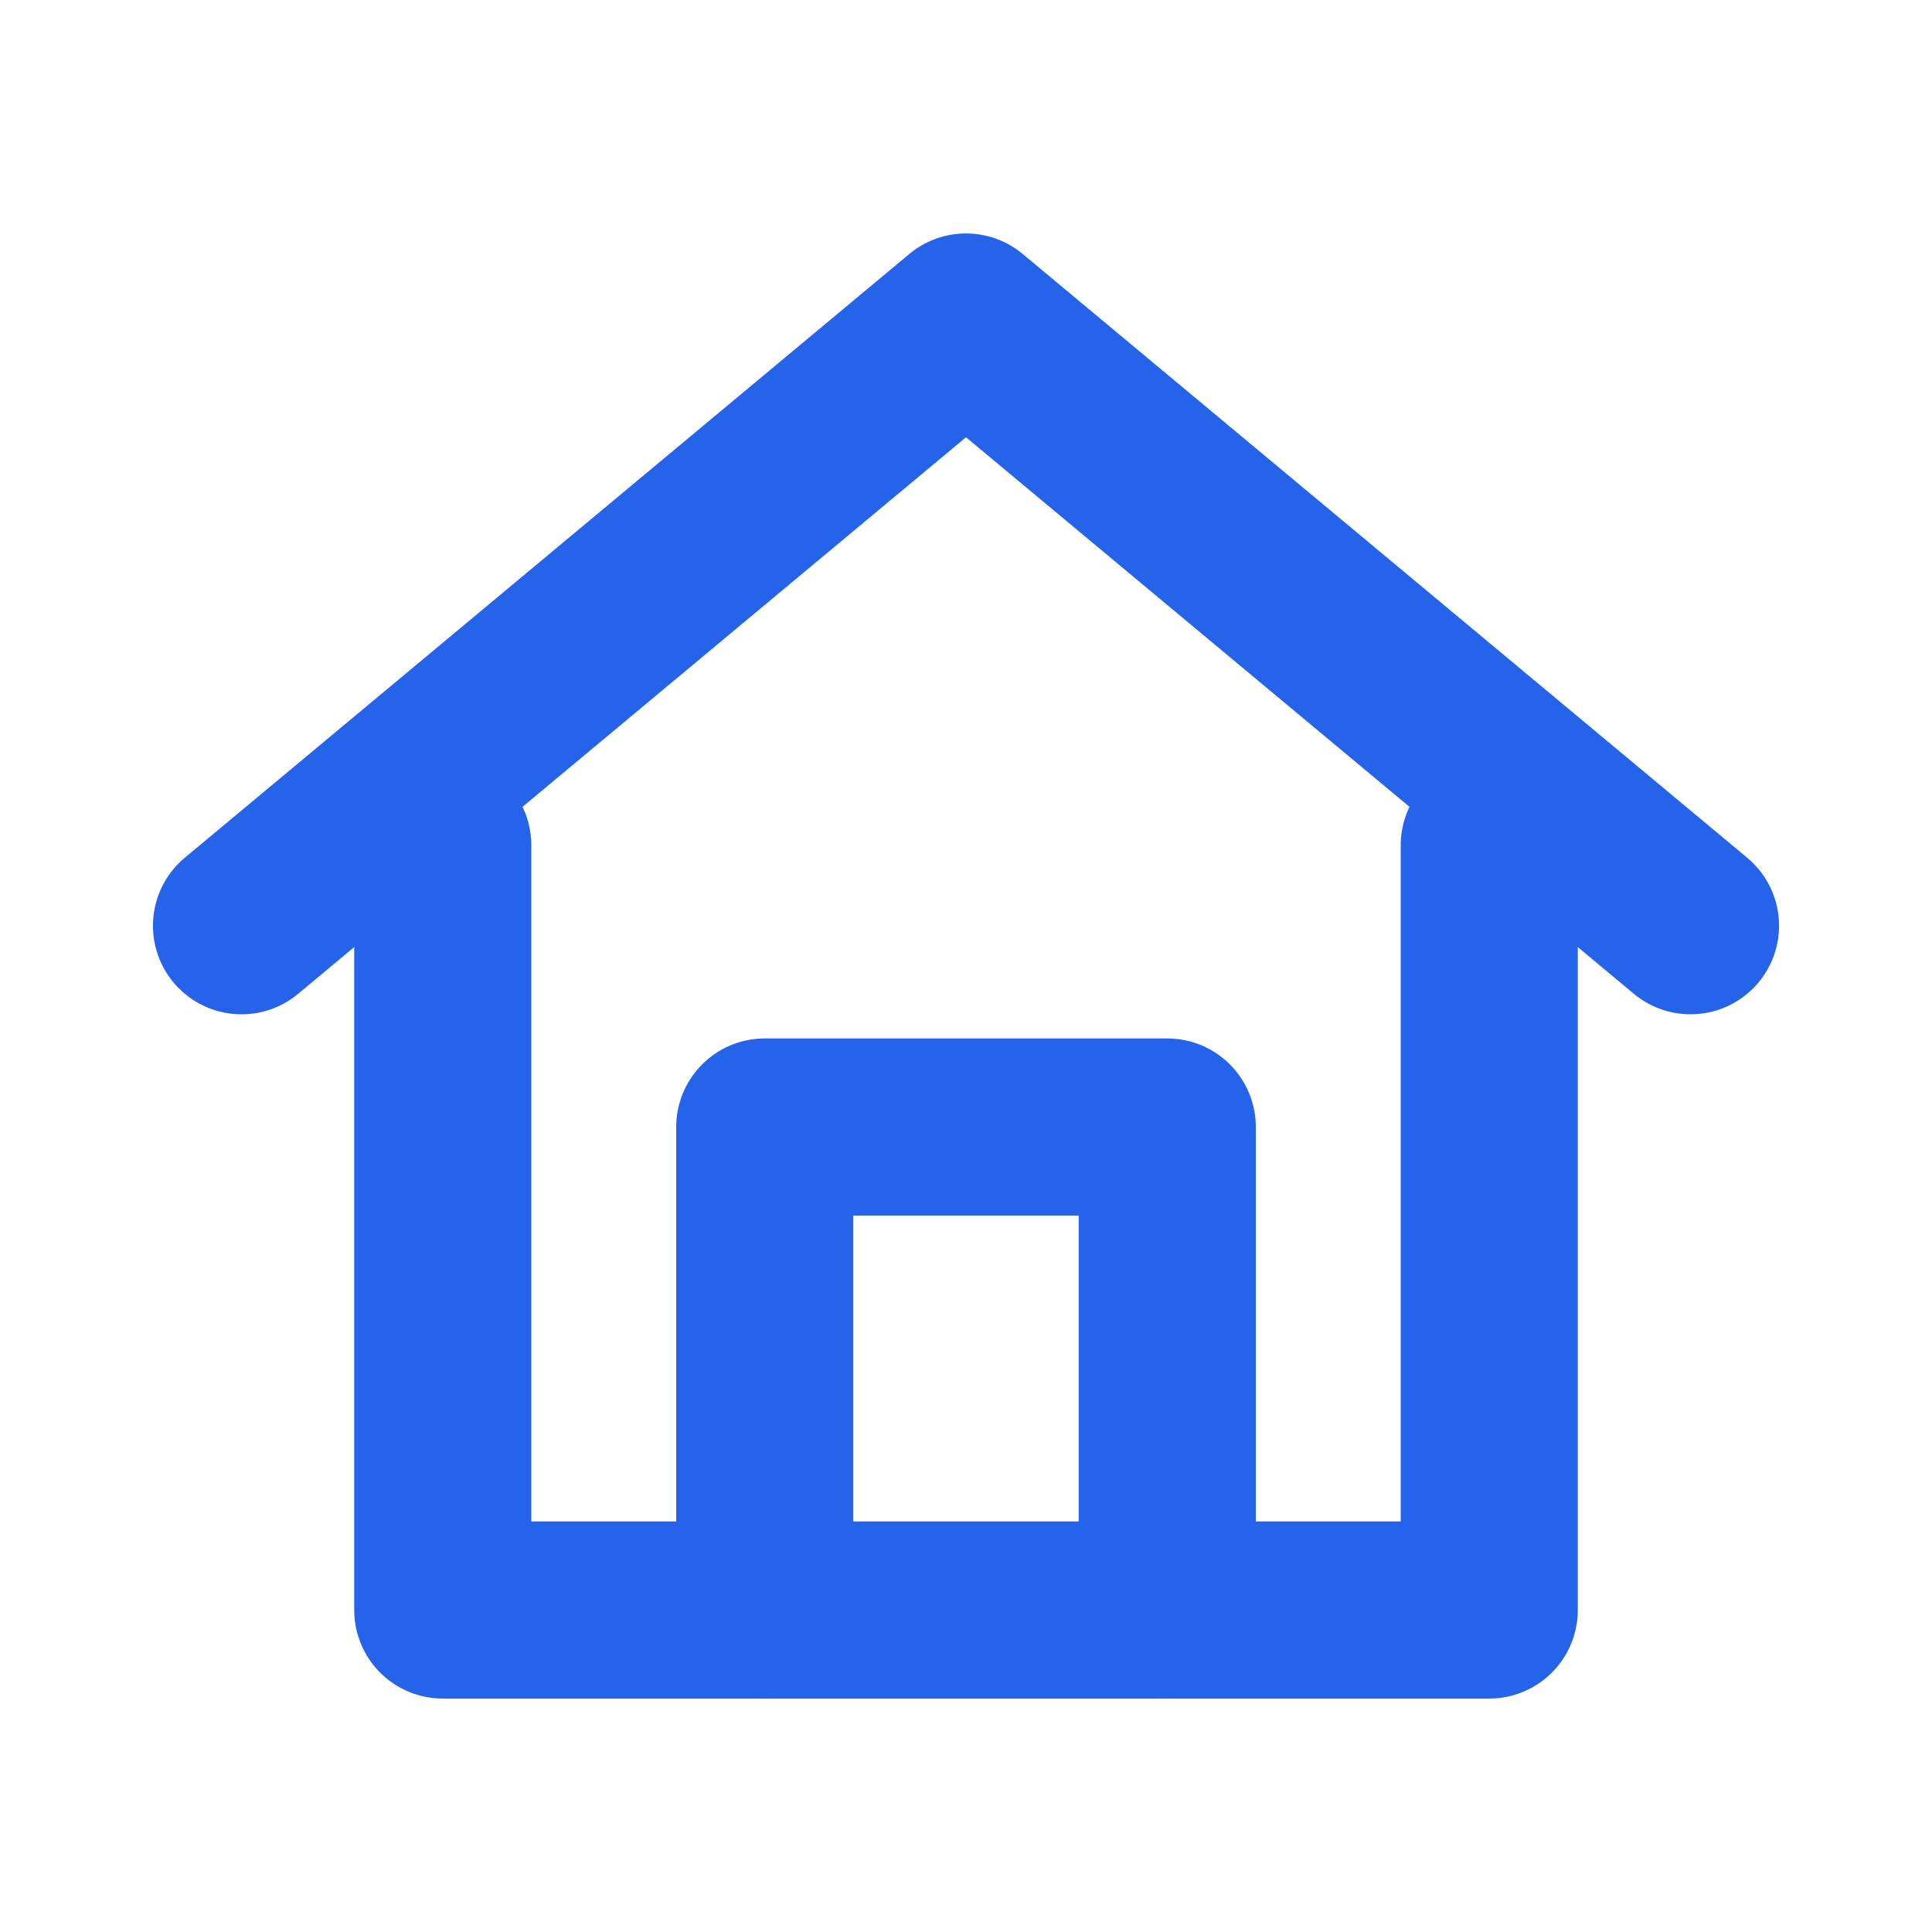
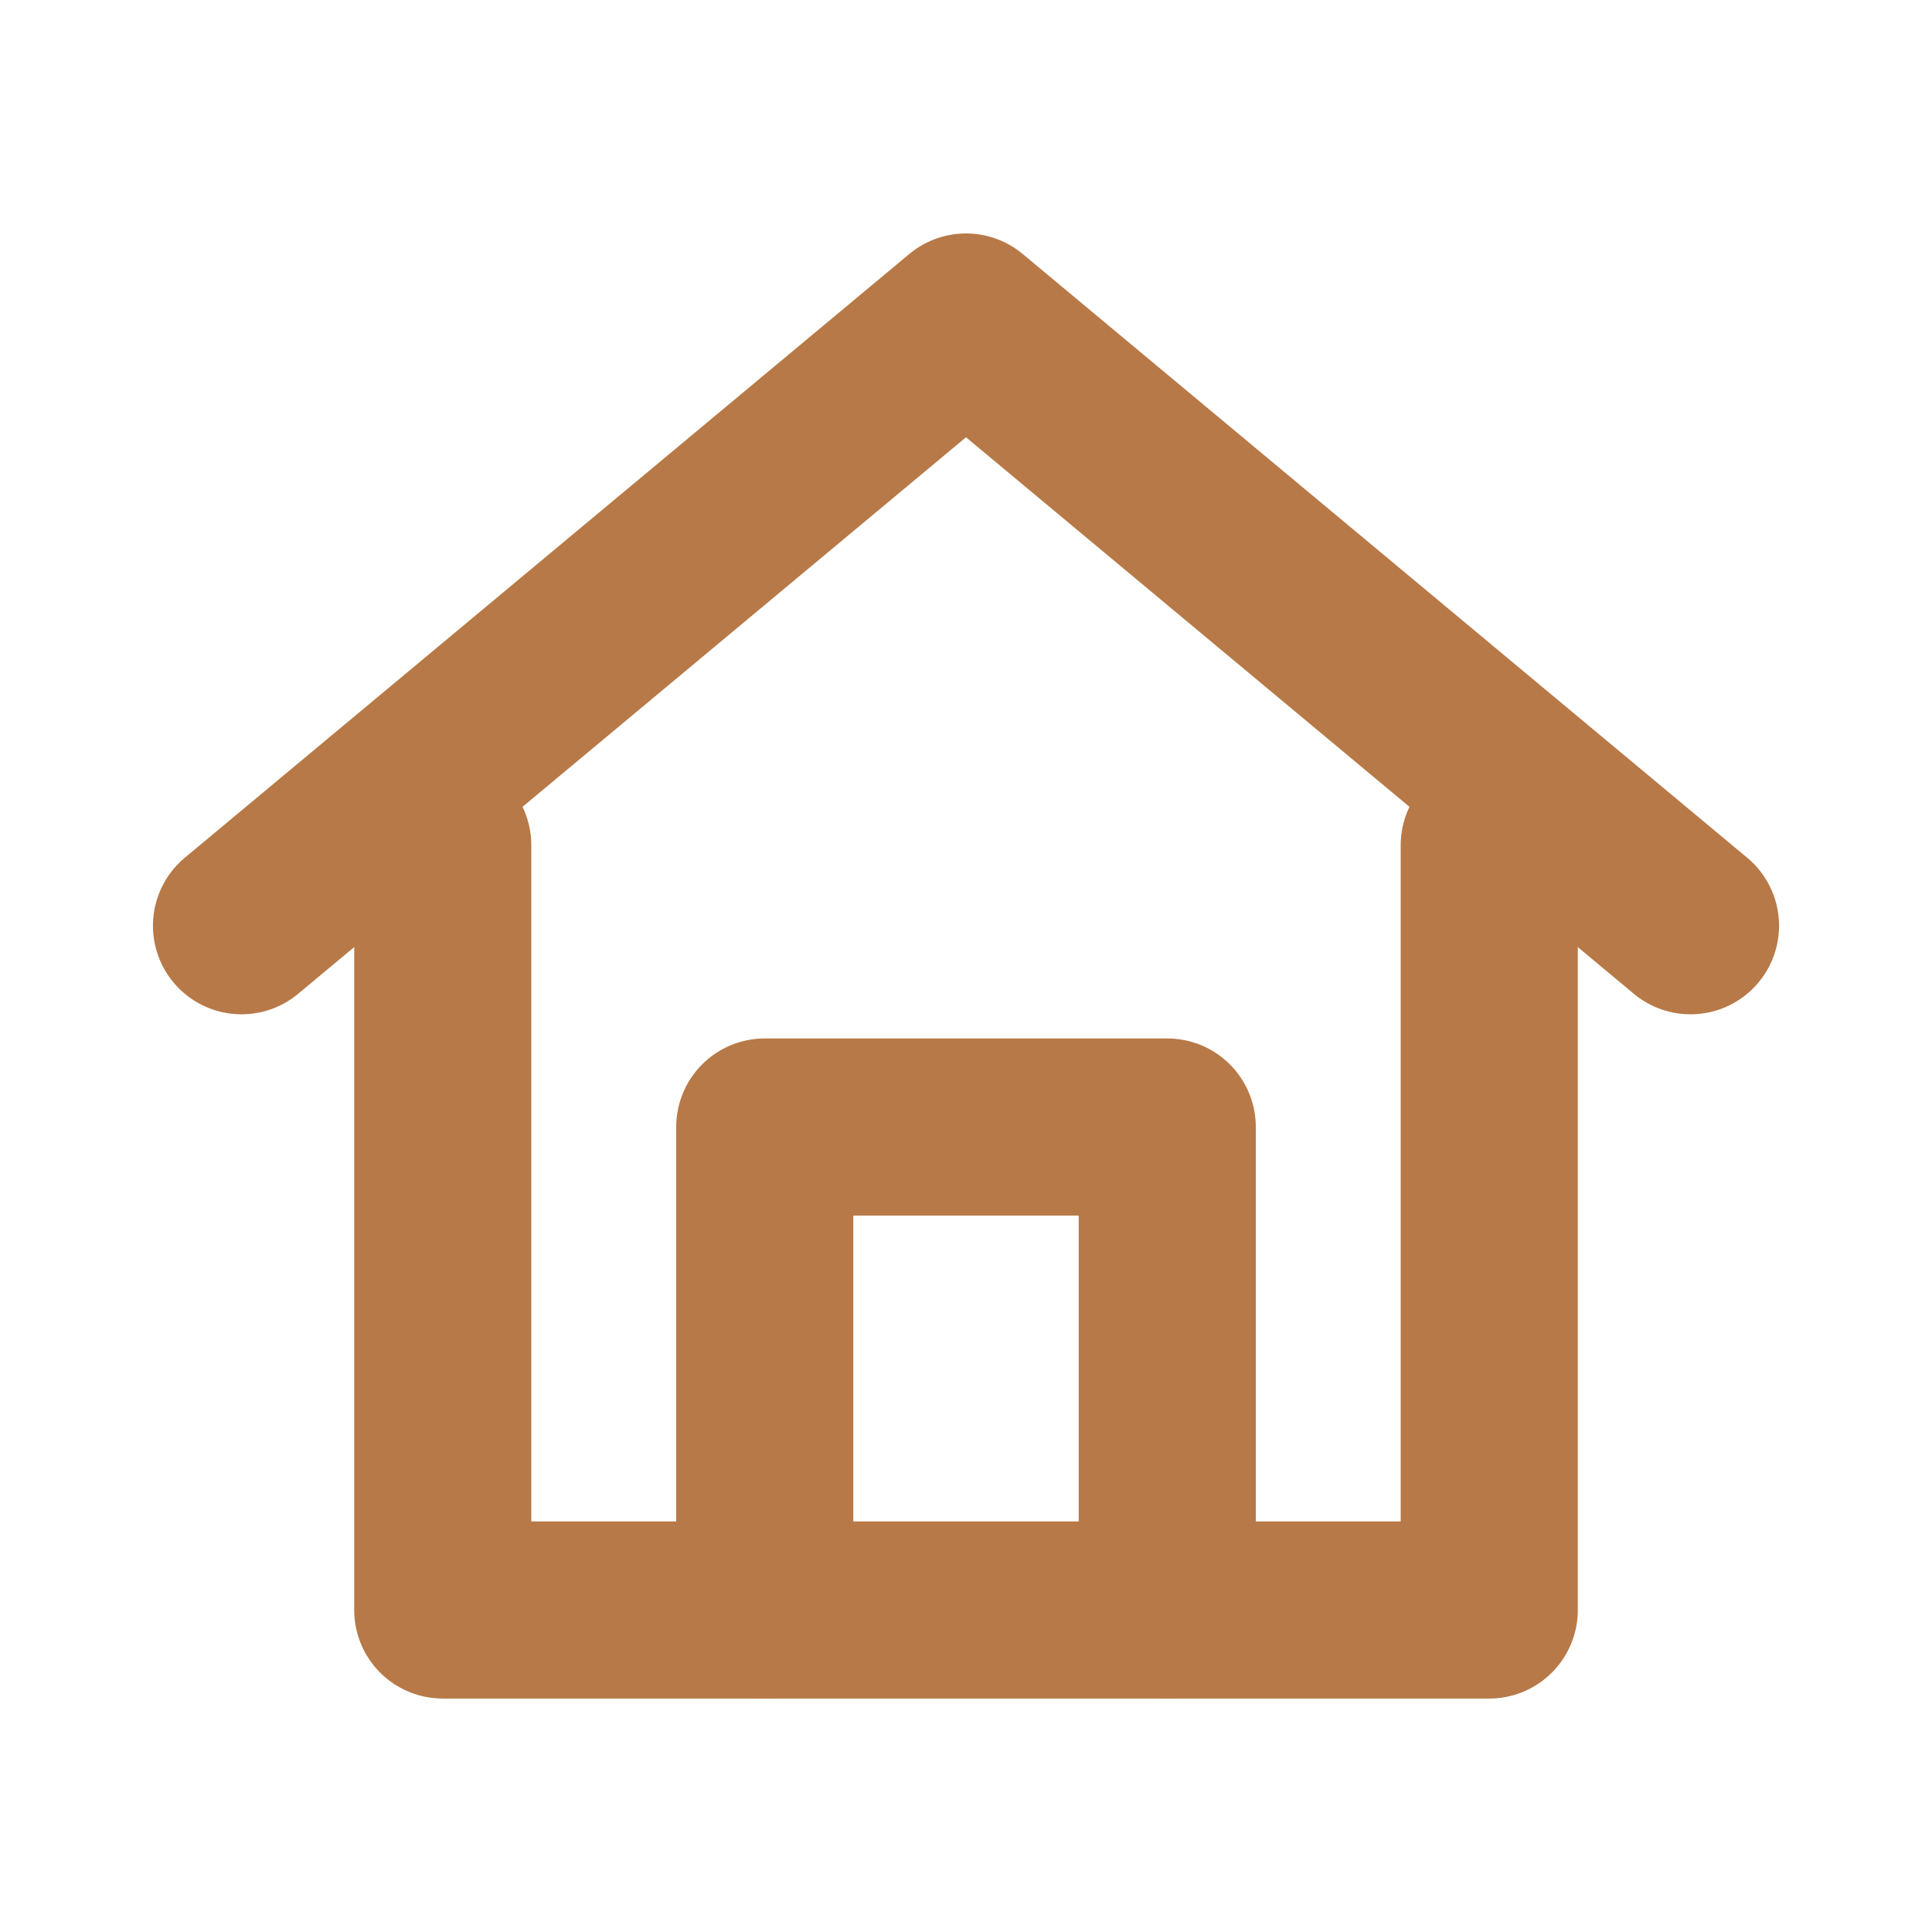
- <svg xmlns="http://www.w3.org/2000/svg" width="32" height="32" viewBox="0 0 24 24" fill="none" stroke="#2563EB" stroke-width="2.2" stroke-linecap="round" stroke-linejoin="round">
+ <svg xmlns="http://www.w3.org/2000/svg" width="32" height="32" viewBox="0 0 24 24" fill="none" stroke="#B77947" stroke-width="2.2" stroke-linecap="round" stroke-linejoin="round">
  <path d="M3 11.5 12 4l9 7.5" />
  <path d="M5.5 10.5V20h13v-9.5" />
  <path d="M9.5 20v-6h5v6" />
</svg>
